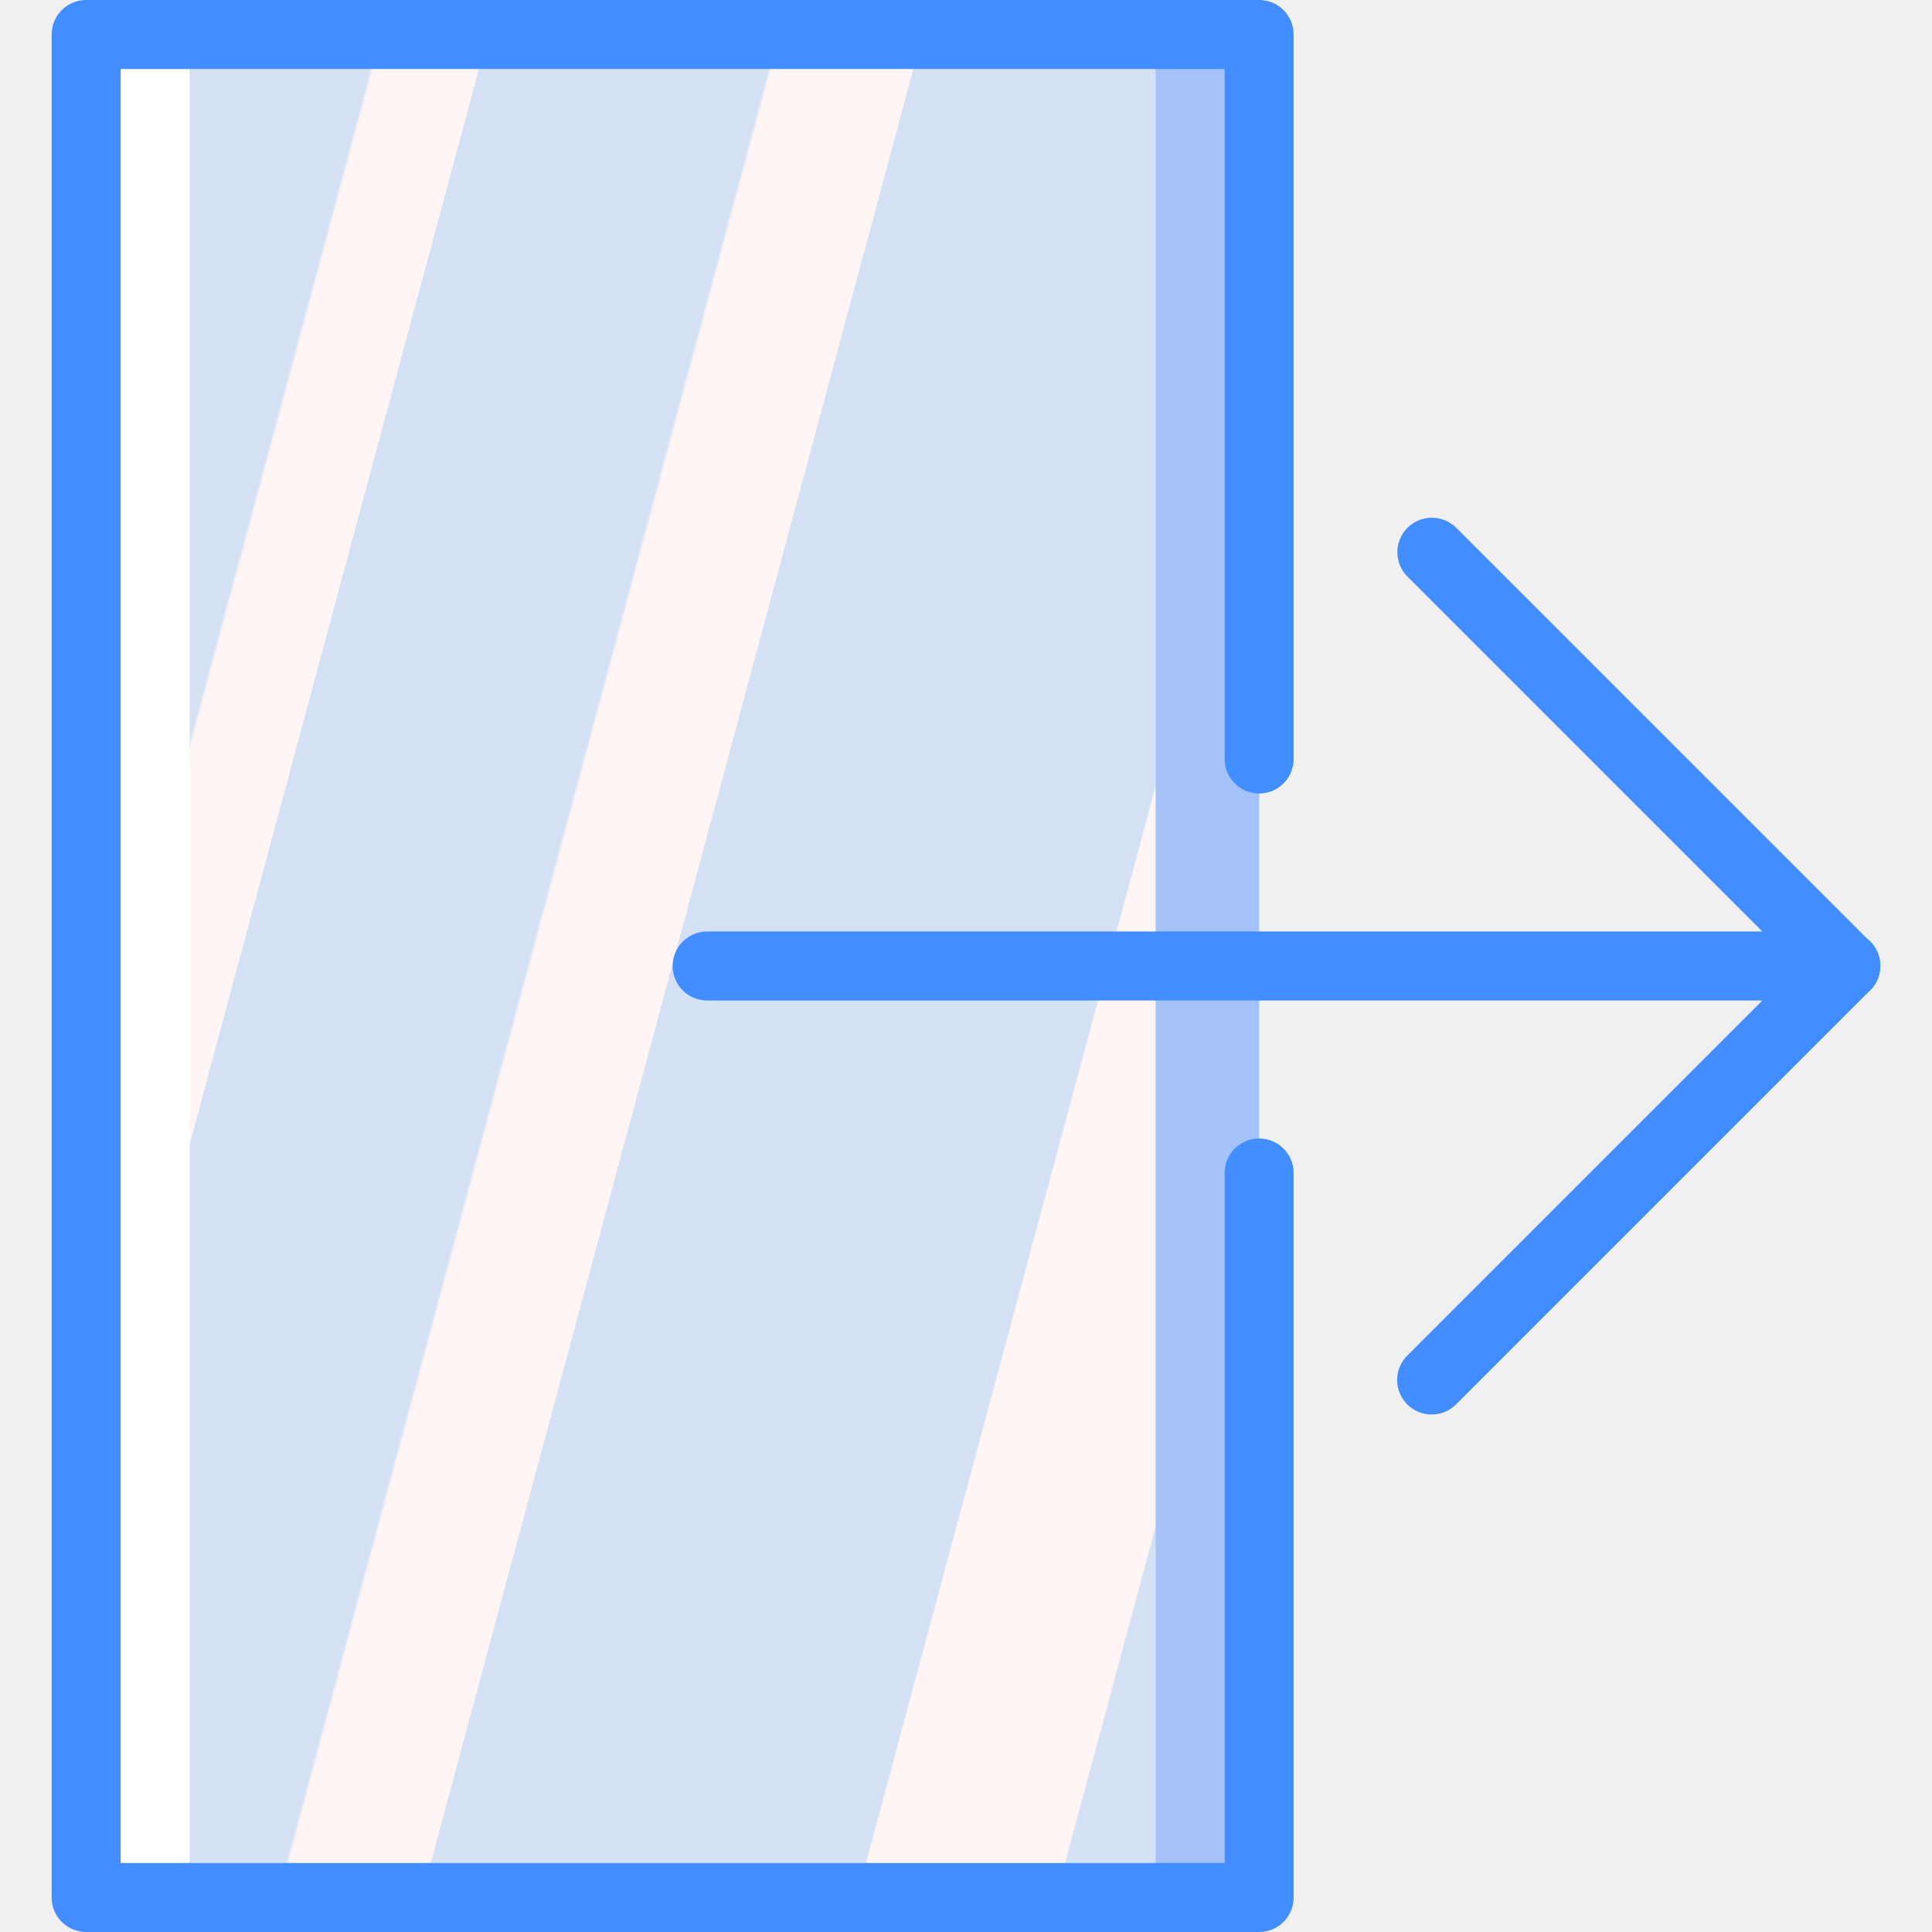
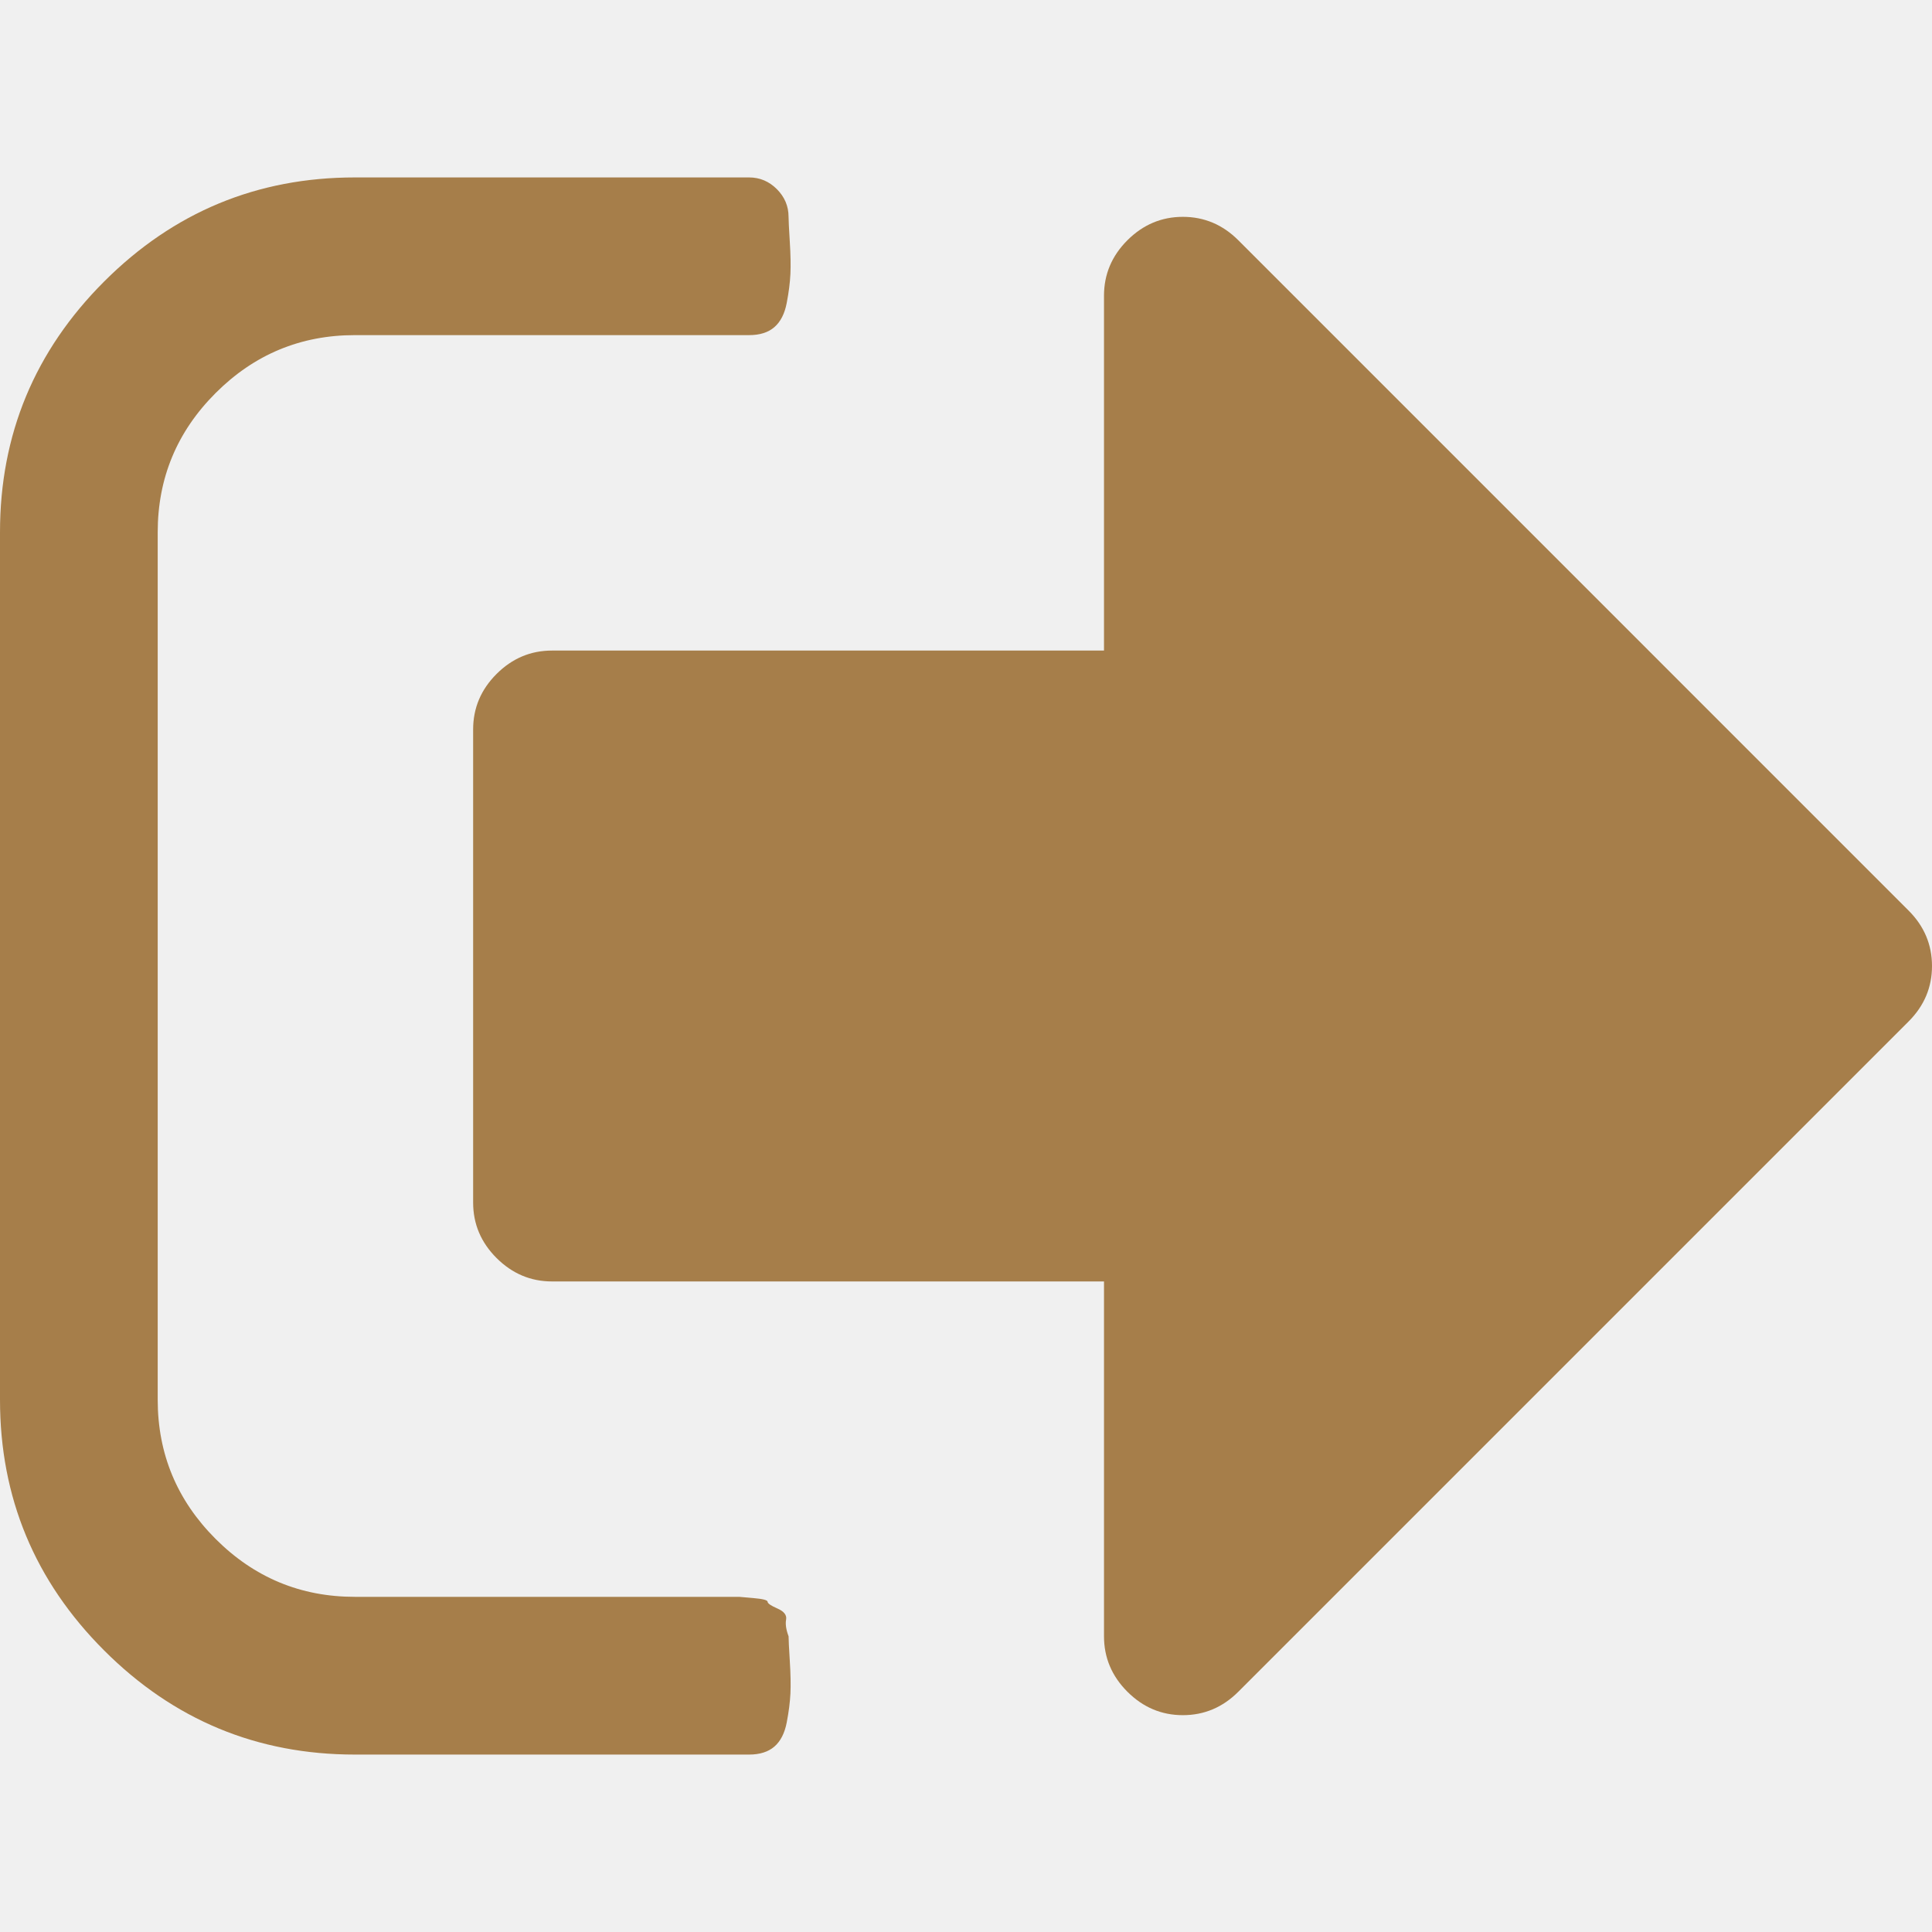
- <svg xmlns="http://www.w3.org/2000/svg" version="1.1" id="Capa_1" x="0px" y="0px" viewBox="0 0 512 512" style="enable-background:new 0 0 512 512;" xml:space="preserve">
+ <svg xmlns="http://www.w3.org/2000/svg" version="1.1" id="Capa_1" x="0px" y="0px" width="512px" height="512px" viewBox="0 0 447.674 447.674" style="enable-background:new 0 0 447.674 447.674;" xml:space="preserve">
  <g>
-     <rect x="132.543" y="9.143" style="fill:#A4C2F7;" width="201.143" height="493.714" />
-     <rect x="22.828" y="9.143" style="fill:#FFFFFF;" width="201.143" height="493.714" />
-     <linearGradient id="SVGID_1_" gradientUnits="userSpaceOnUse" x1="-49.07" y1="652.598" x2="-47.605" y2="651.839" gradientTransform="matrix(256 0 0 -493.7143 12552.648 322265.594)">
-       <stop offset="0" style="stop-color:#D4E1F4" />
-       <stop offset="0.172" style="stop-color:#D4E1F4" />
-       <stop offset="0.2" style="stop-color:#D4E1F4" />
-       <stop offset="0.2" style="stop-color:#DAE4F4" />
-       <stop offset="0.201" style="stop-color:#EBEBF4" />
-       <stop offset="0.201" style="stop-color:#F6F1F4" />
-       <stop offset="0.202" style="stop-color:#FDF4F4" />
-       <stop offset="0.205" style="stop-color:#FFF5F4" />
-       <stop offset="0.252" style="stop-color:#FFF5F4" />
-       <stop offset="0.26" style="stop-color:#FFF5F4" />
-       <stop offset="0.26" style="stop-color:#D4E1F4" />
-       <stop offset="0.397" style="stop-color:#D4E1F4" />
-       <stop offset="0.42" style="stop-color:#D4E1F4" />
-       <stop offset="0.42" style="stop-color:#DAE4F4" />
-       <stop offset="0.421" style="stop-color:#EBEBF4" />
-       <stop offset="0.421" style="stop-color:#F6F1F4" />
-       <stop offset="0.422" style="stop-color:#FDF4F4" />
-       <stop offset="0.425" style="stop-color:#FFF5F4" />
-       <stop offset="0.489" style="stop-color:#FFF5F4" />
-       <stop offset="0.5" style="stop-color:#FFF5F4" />
-       <stop offset="0.5" style="stop-color:#F9F2F4" />
-       <stop offset="0.5" style="stop-color:#E8EBF4" />
-       <stop offset="0.5" style="stop-color:#DDE5F4" />
-       <stop offset="0.5" style="stop-color:#D6E2F4" />
-       <stop offset="0.501" style="stop-color:#D4E1F4" />
-       <stop offset="0.706" style="stop-color:#D4E1F4" />
-       <stop offset="0.74" style="stop-color:#D4E1F4" />
-       <stop offset="0.741" style="stop-color:#FFF5F4" />
-       <stop offset="0.835" style="stop-color:#FFF5F4" />
-       <stop offset="0.85" style="stop-color:#FFF5F4" />
-       <stop offset="0.851" style="stop-color:#D4E1F4" />
-     </linearGradient>
-     <rect x="50.257" y="9.143" style="fill:url(#SVGID_1_);" width="256" height="493.714" />
    <g>
-       <path style="fill:#428DFF;" d="M379.4,374.857c-3.697-0.001-7.03-2.228-8.445-5.644c-1.415-3.416-0.633-7.348,1.981-9.963    L482.65,249.536c2.302-2.344,5.686-3.273,8.862-2.432s5.657,3.322,6.498,6.498c0.841,3.176-0.088,6.56-2.432,8.862    L385.864,372.178C384.151,373.896,381.825,374.86,379.4,374.857z" />
-       <path style="fill:#428DFF;" d="M489.114,265.143c-2.425,0.003-4.752-0.961-6.464-2.679L372.936,152.75    c-3.515-3.579-3.489-9.322,0.058-12.87c3.547-3.547,9.29-3.573,12.87-0.058l109.714,109.714c2.614,2.615,3.396,6.547,1.981,9.963    C496.144,262.915,492.811,265.142,489.114,265.143z" />
-       <path style="fill:#428DFF;" d="M489.114,265.143H187.4c-5.049,0-9.143-4.093-9.143-9.143c0-5.049,4.093-9.143,9.143-9.143h301.714    c5.049,0,9.143,4.093,9.143,9.143C498.257,261.049,494.163,265.143,489.114,265.143z" />
-       <path style="fill:#428DFF;" d="M333.685,512H22.828c-2.425,0.001-4.751-0.962-6.466-2.677c-1.715-1.715-2.678-4.041-2.677-6.466    V9.143c-0.001-2.425,0.962-4.751,2.677-6.466S20.403-0.001,22.828,0h310.857c2.425-0.001,4.751,0.962,6.466,2.677    s2.678,4.041,2.677,6.466v192c0,5.049-4.093,9.143-9.143,9.143c-5.049,0-9.143-4.093-9.143-9.143V18.286H31.971v475.429h292.571    V310.857c0-5.049,4.093-9.143,9.143-9.143c5.049,0,9.143,4.093,9.143,9.143v192c0.001,2.425-0.962,4.751-2.677,6.466    C338.436,511.038,336.11,512.001,333.685,512z" />
+       <path d="M182.725,379.151c-0.572-1.522-0.769-2.816-0.575-3.863c0.193-1.04-0.472-1.902-1.997-2.566    c-1.525-0.664-2.286-1.191-2.286-1.567c0-0.38-1.093-0.667-3.284-0.855c-2.19-0.191-3.283-0.288-3.283-0.288h-3.71h-3.14H82.224    c-12.562,0-23.317-4.469-32.264-13.421c-8.945-8.946-13.417-19.698-13.417-32.258V123.335c0-12.562,4.471-23.313,13.417-32.259    c8.947-8.947,19.702-13.422,32.264-13.422h91.361c2.475,0,4.421-0.614,5.852-1.854c1.425-1.237,2.375-3.094,2.853-5.568    c0.476-2.474,0.763-4.708,0.859-6.707c0.094-1.997,0.048-4.521-0.144-7.566c-0.189-3.044-0.284-4.947-0.284-5.712    c0-2.474-0.905-4.611-2.712-6.423c-1.809-1.804-3.949-2.709-6.423-2.709H82.224c-22.648,0-42.016,8.042-58.101,24.125    C8.042,81.323,0,100.688,0,123.338v200.994c0,22.648,8.042,42.018,24.123,58.095c16.085,16.091,35.453,24.133,58.101,24.133    h91.365c2.475,0,4.422-0.622,5.852-1.854c1.425-1.239,2.375-3.094,2.853-5.571c0.476-2.471,0.763-4.716,0.859-6.707    c0.094-1.999,0.048-4.518-0.144-7.563C182.818,381.817,182.725,379.915,182.725,379.151z" fill="#a67e4a" />
+       <path d="M442.249,210.989L286.935,55.67c-3.614-3.612-7.898-5.424-12.847-5.424c-4.949,0-9.233,1.812-12.851,5.424    c-3.617,3.617-5.424,7.904-5.424,12.85v82.226H127.907c-4.952,0-9.233,1.812-12.85,5.424c-3.617,3.617-5.424,7.901-5.424,12.85    v109.636c0,4.948,1.807,9.232,5.424,12.847c3.621,3.61,7.901,5.427,12.85,5.427h127.907v82.225c0,4.945,1.807,9.233,5.424,12.847    c3.617,3.617,7.901,5.428,12.851,5.428c4.948,0,9.232-1.811,12.847-5.428L442.249,236.69c3.617-3.62,5.425-7.898,5.425-12.848    C447.674,218.894,445.866,214.606,442.249,210.989z" fill="#a67e4a" />
    </g>
  </g>
  <g>
</g>
  <g>
</g>
  <g>
</g>
  <g>
</g>
  <g>
</g>
  <g>
</g>
  <g>
</g>
  <g>
</g>
  <g>
</g>
  <g>
</g>
  <g>
</g>
  <g>
</g>
  <g>
</g>
  <g>
</g>
  <g>
</g>
</svg>
